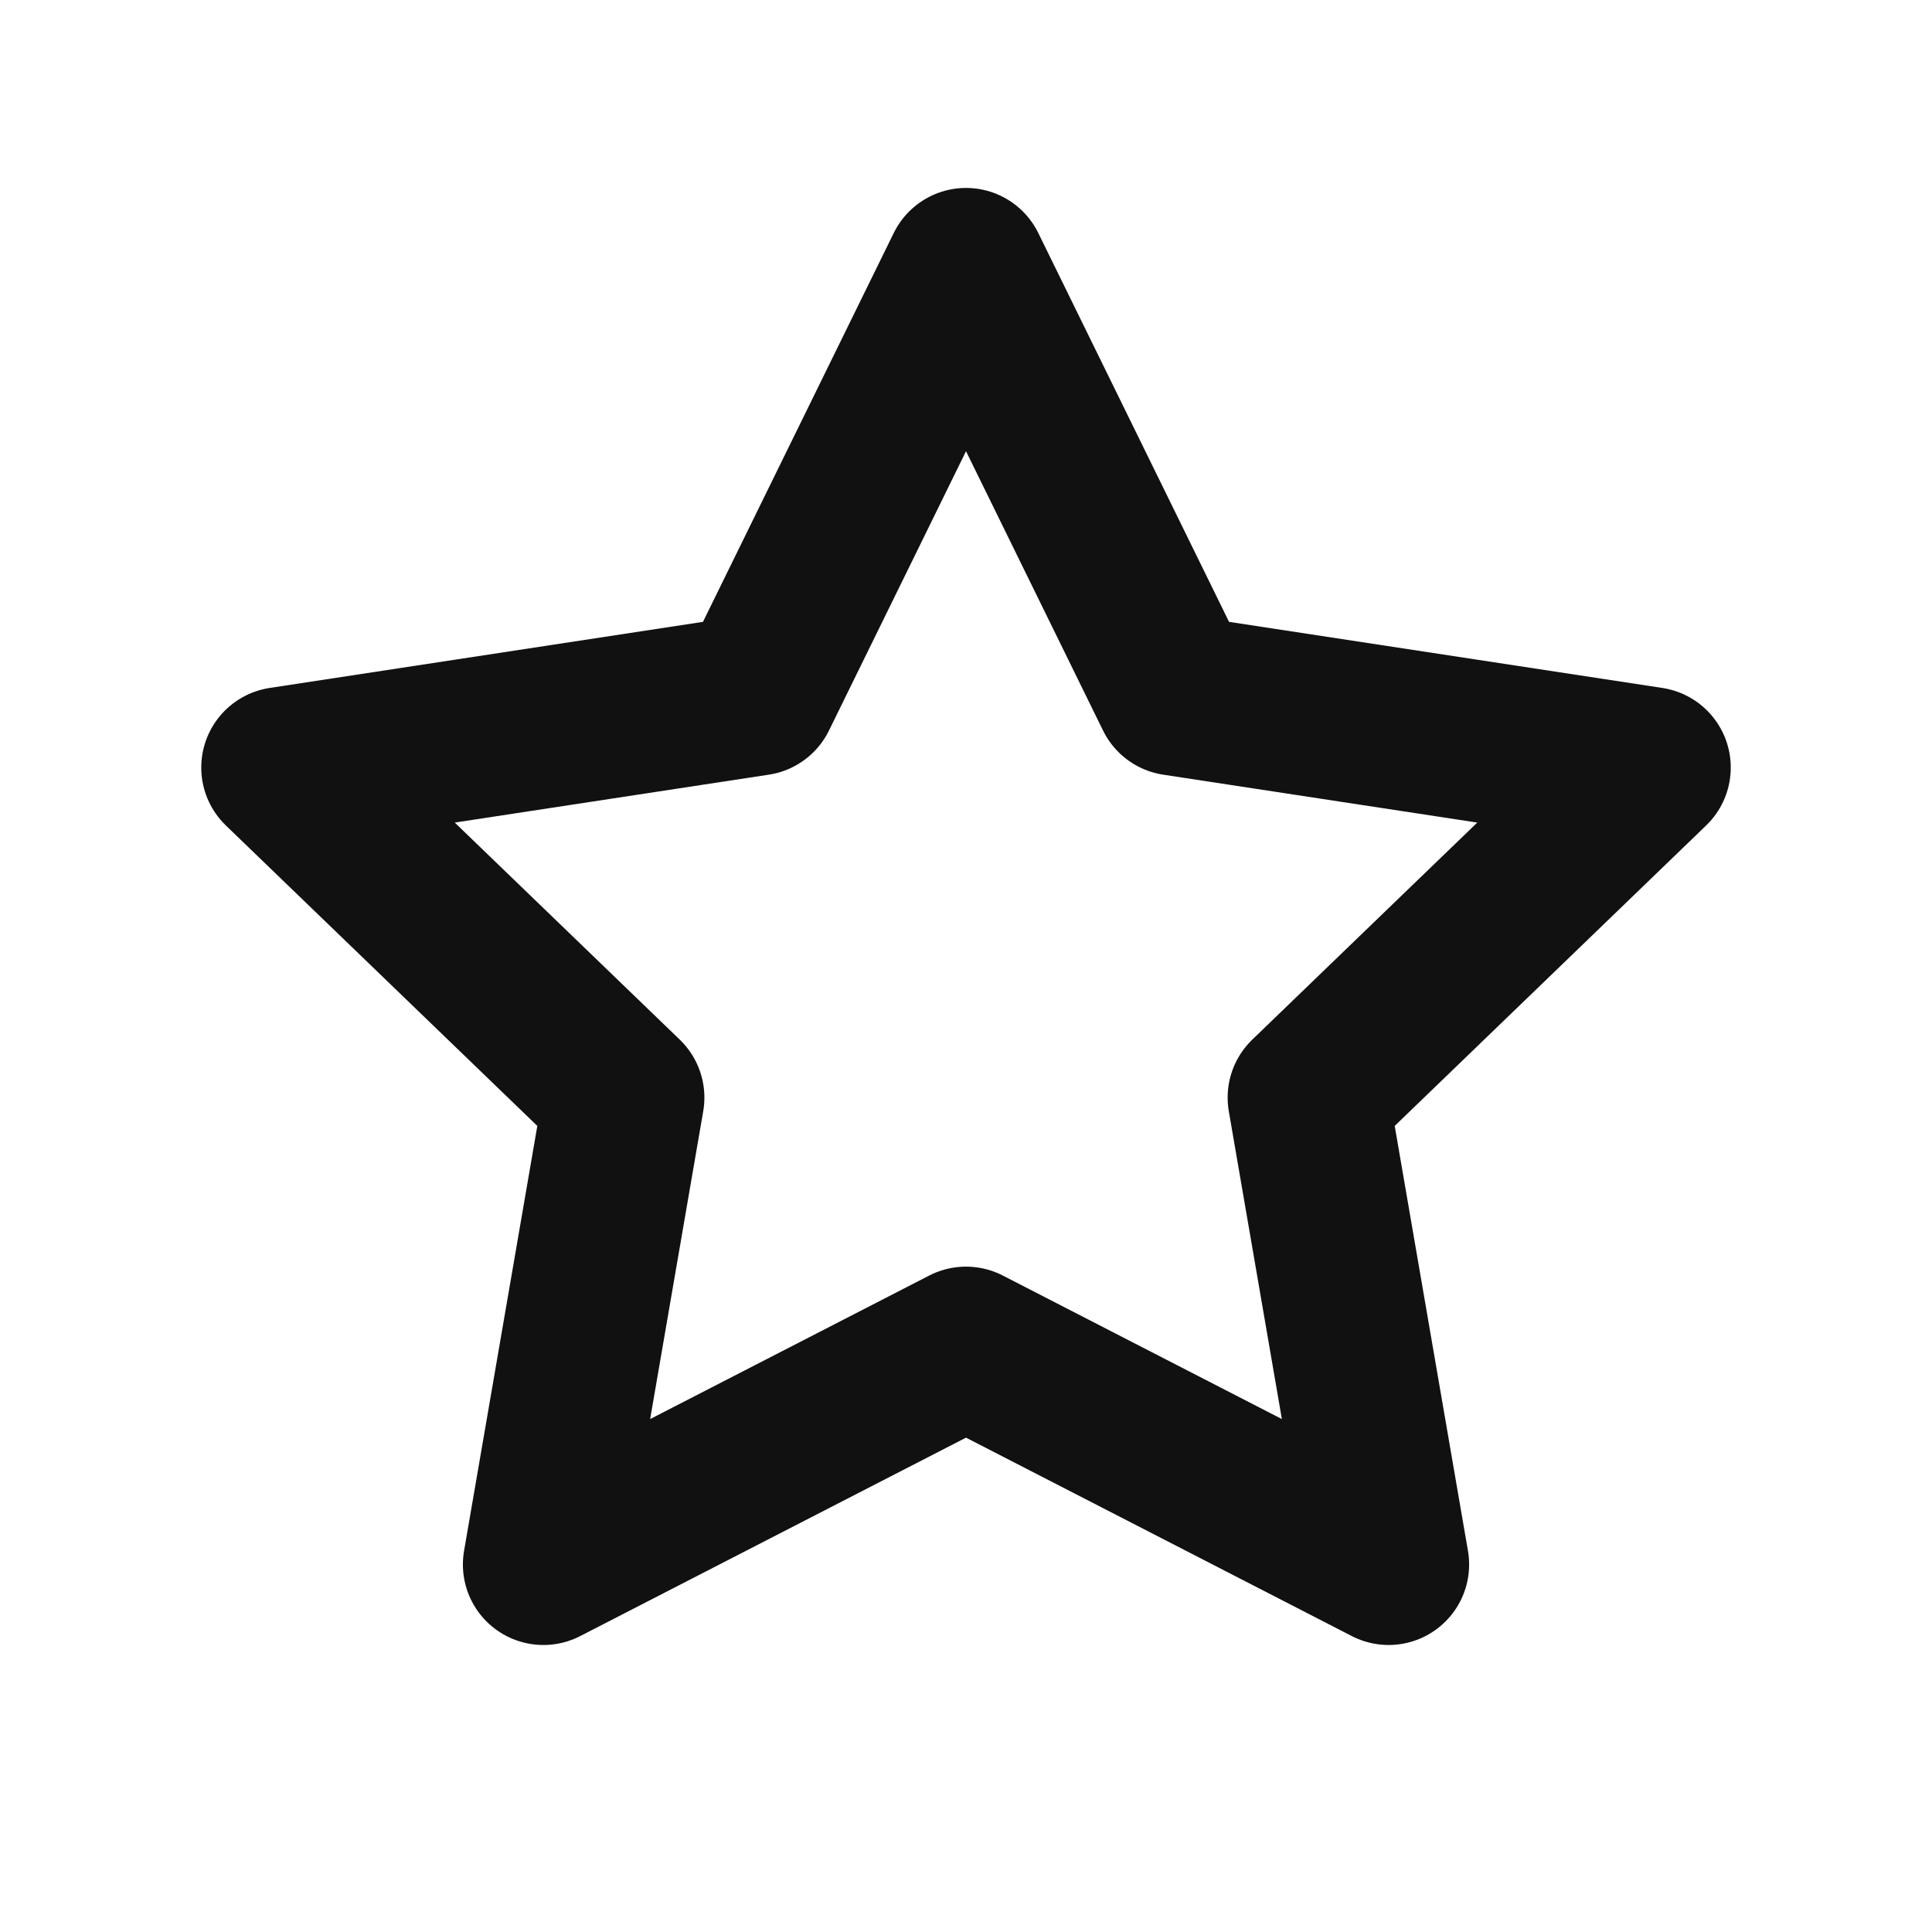
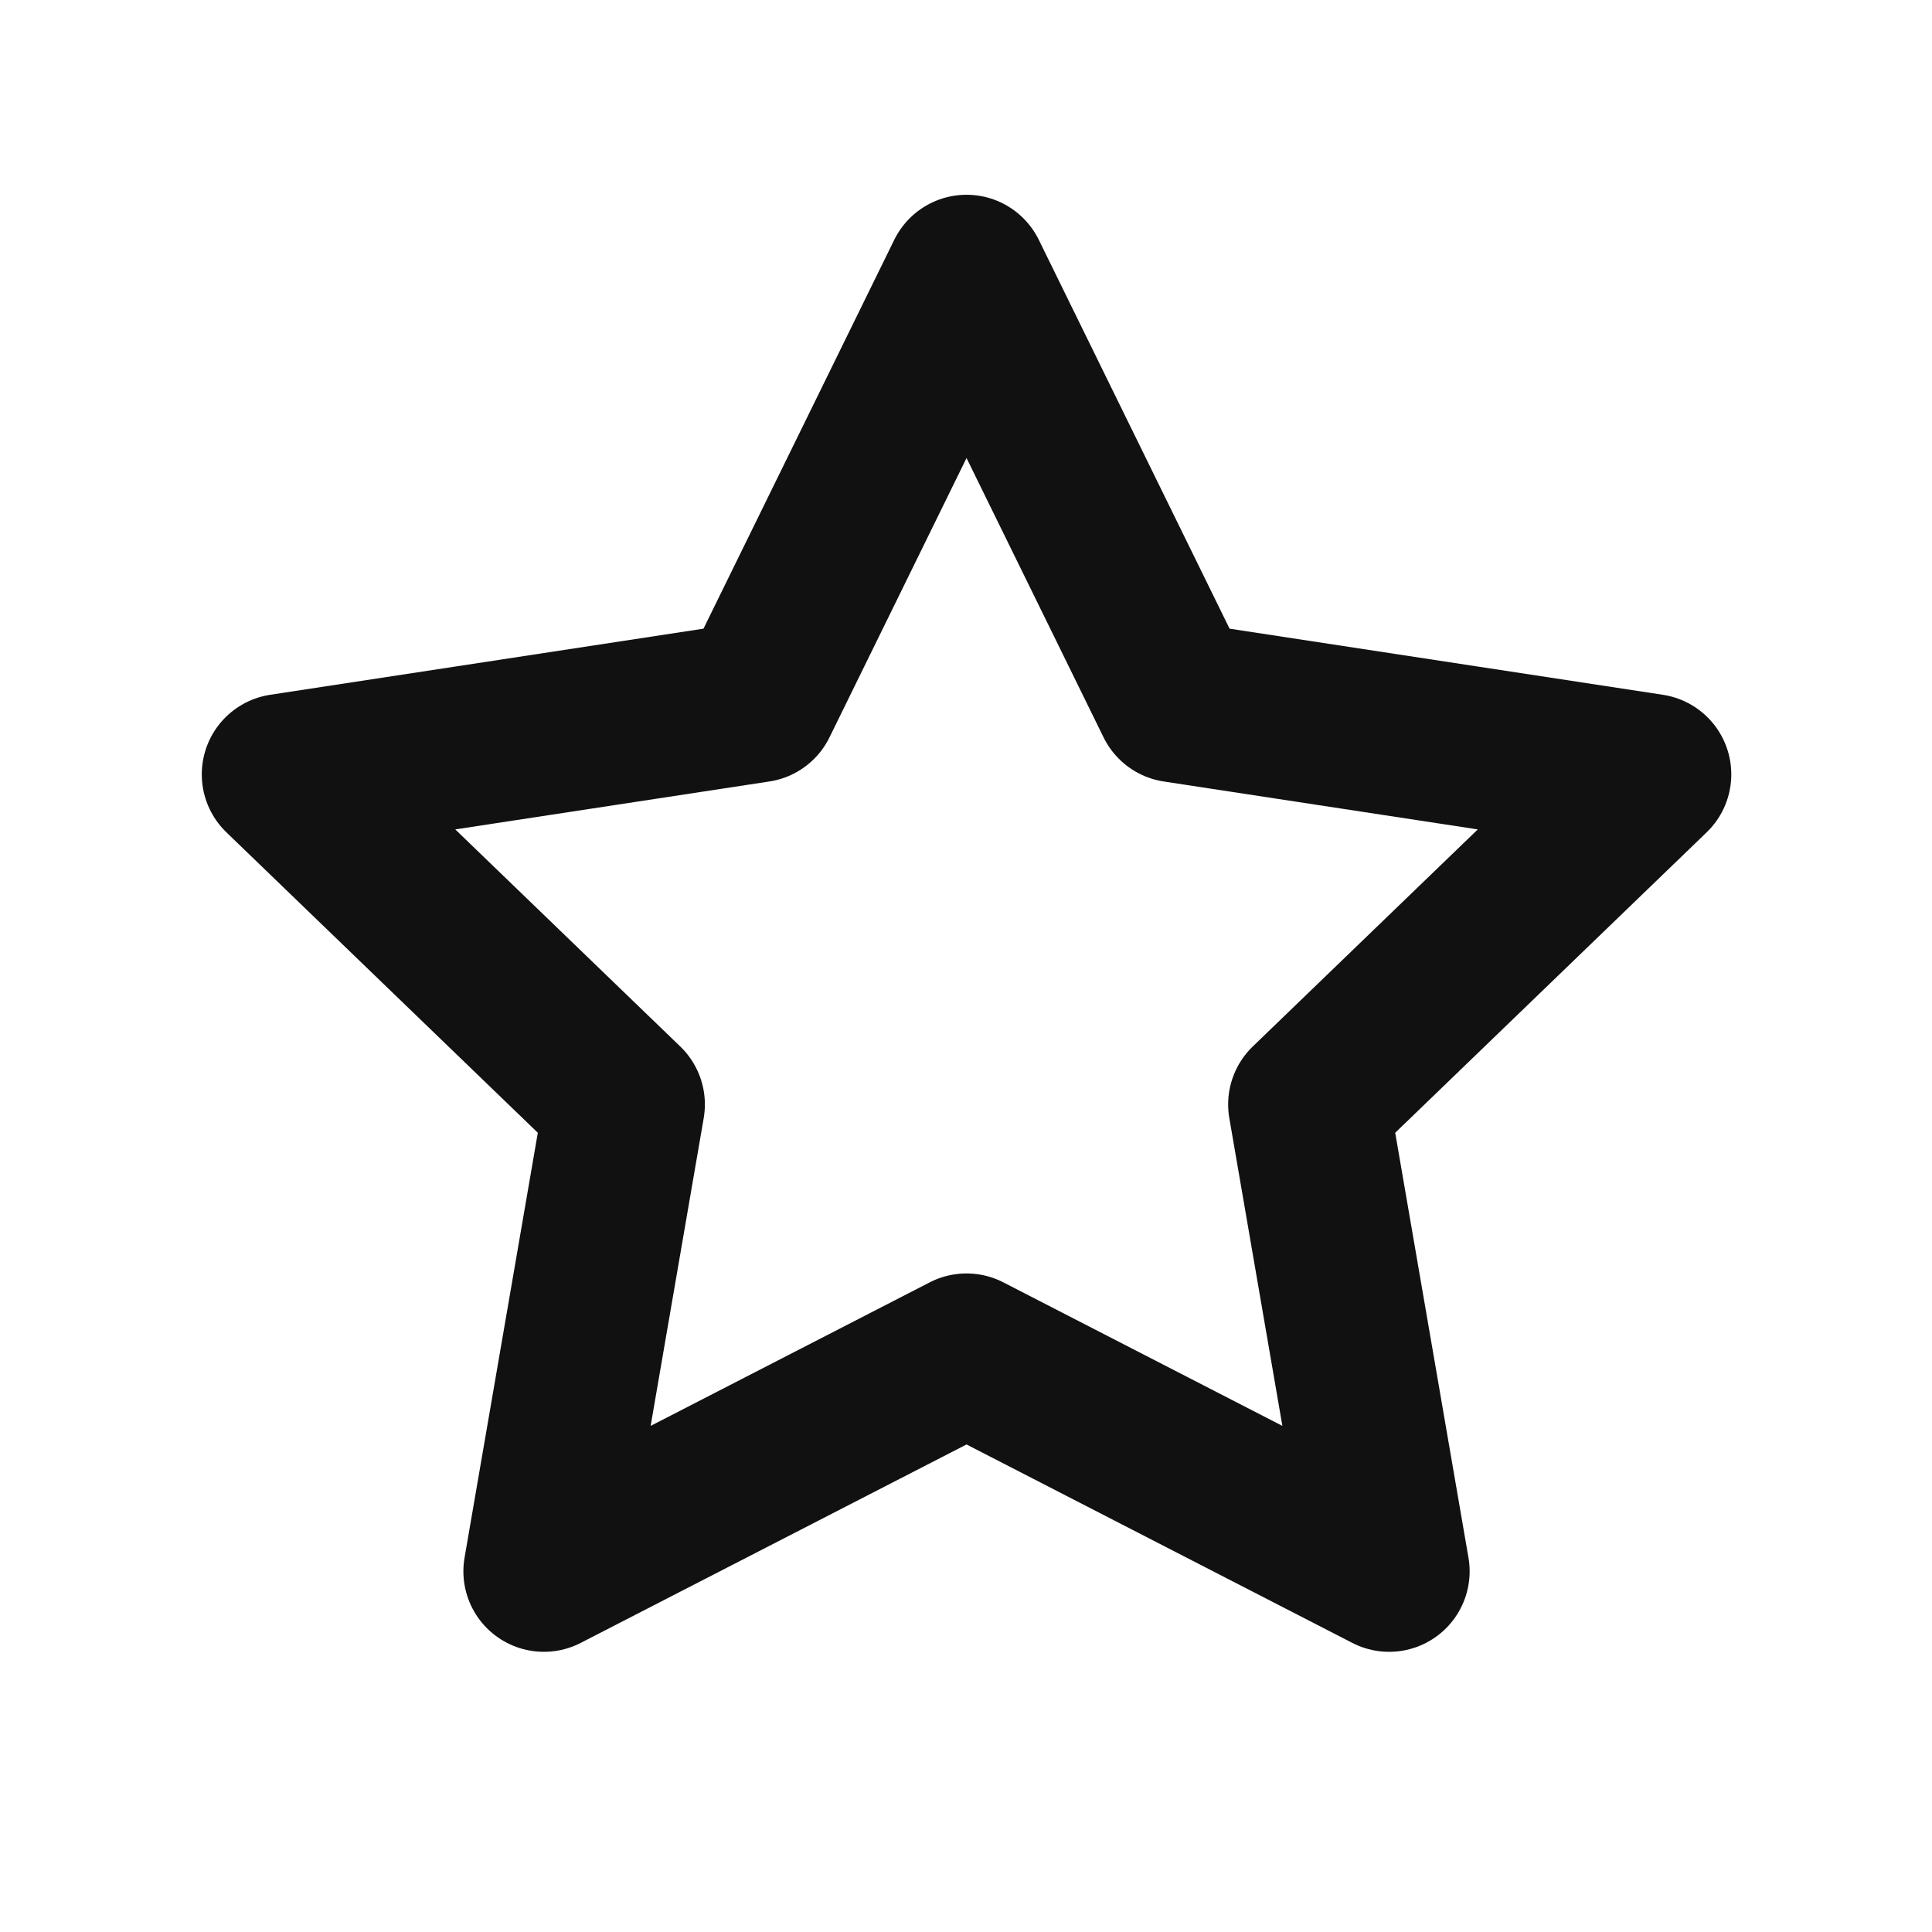
<svg xmlns="http://www.w3.org/2000/svg" width="48" height="48" viewBox="0 0 48 48" fill="none">
-   <g transform="translate(24 0) scale(0.331034) translate(-362.50 -73.5)">
-     <path d="M362.501 93.647L378.209 125.668L413.855 131.105L388.178 155.876L394.219 190.918L362.501 174.605L330.782 190.918L336.824 155.876L311.146 131.105L346.792 125.668L362.501 93.647Z" stroke-width="12.083" stroke-linecap="round" stroke-linejoin="round" stroke="#111111" />
+   <g transform="translate(24 0) scale(0.82099) translate(-146.15 -29.43)">
+     <path d="M146.166 37.76L152.5 50.671L166.873 52.864L156.519 62.852L158.955 76.981L146.166 70.403L133.376 76.981L135.812 62.852L125.459 52.864L139.832 50.671L146.166 37.76Z" stroke-width="4.872" stroke-linecap="round" stroke-linejoin="round" stroke="#111111" />
  </g>
</svg>
